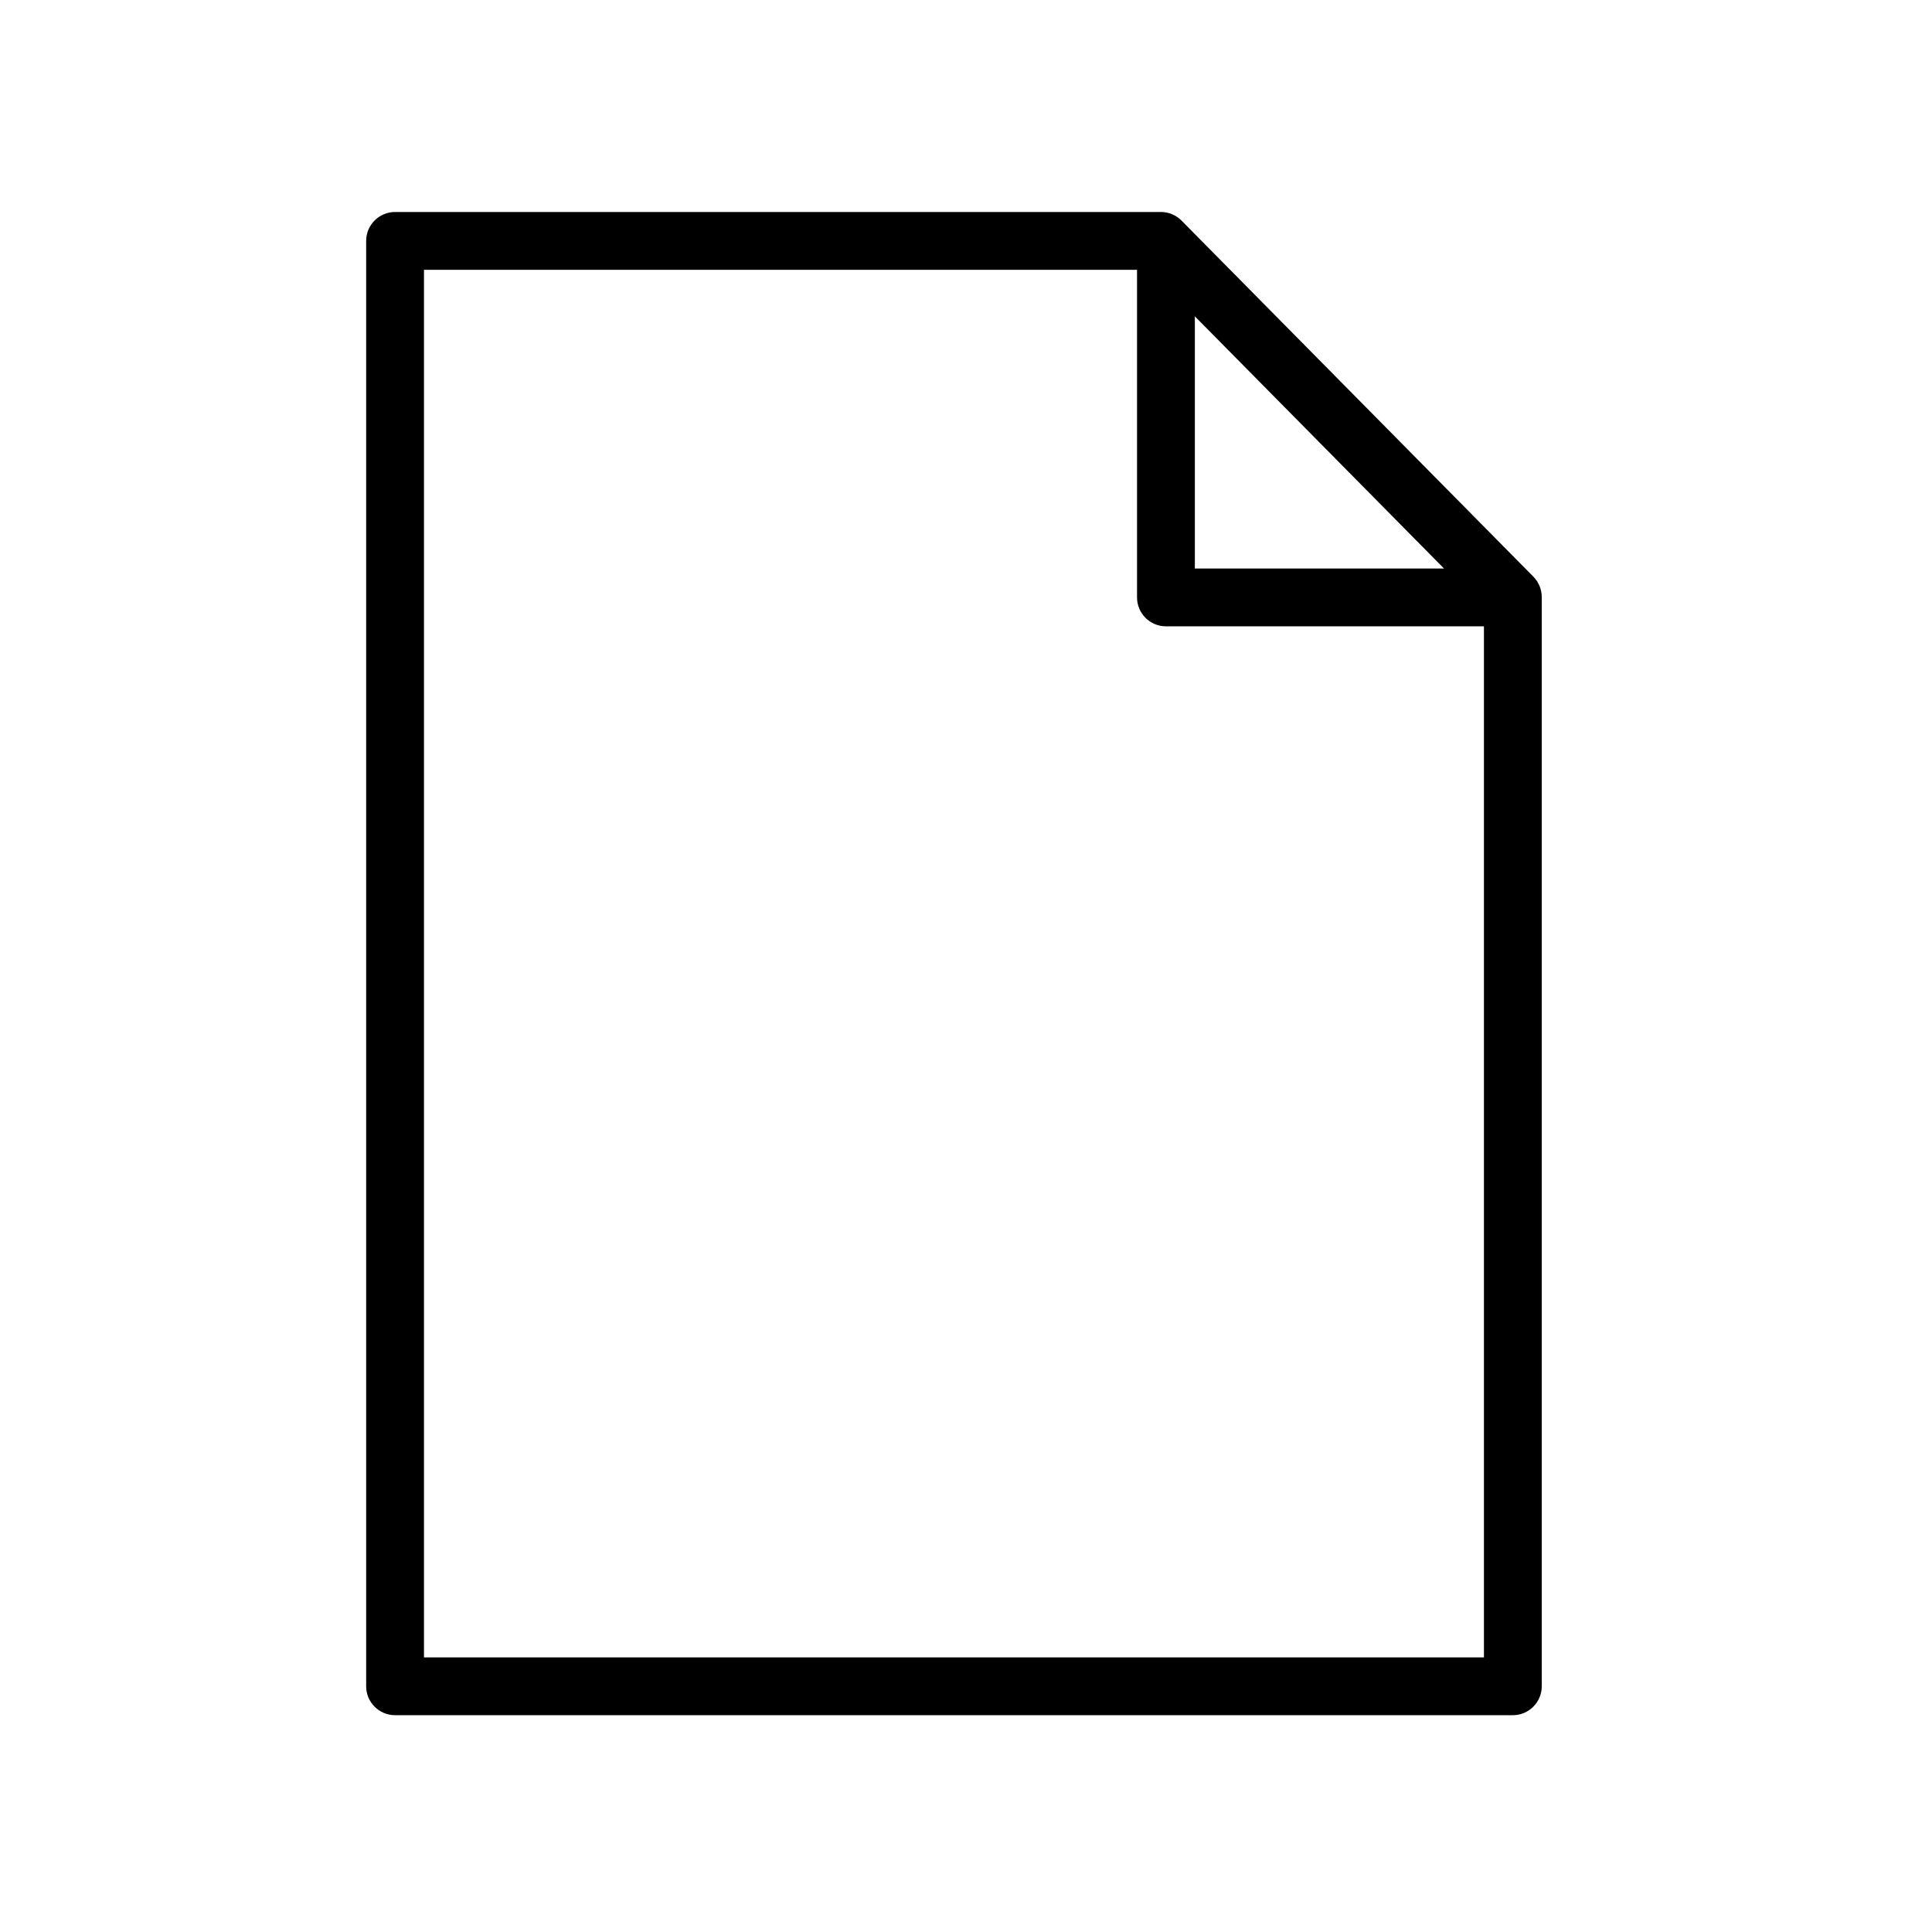
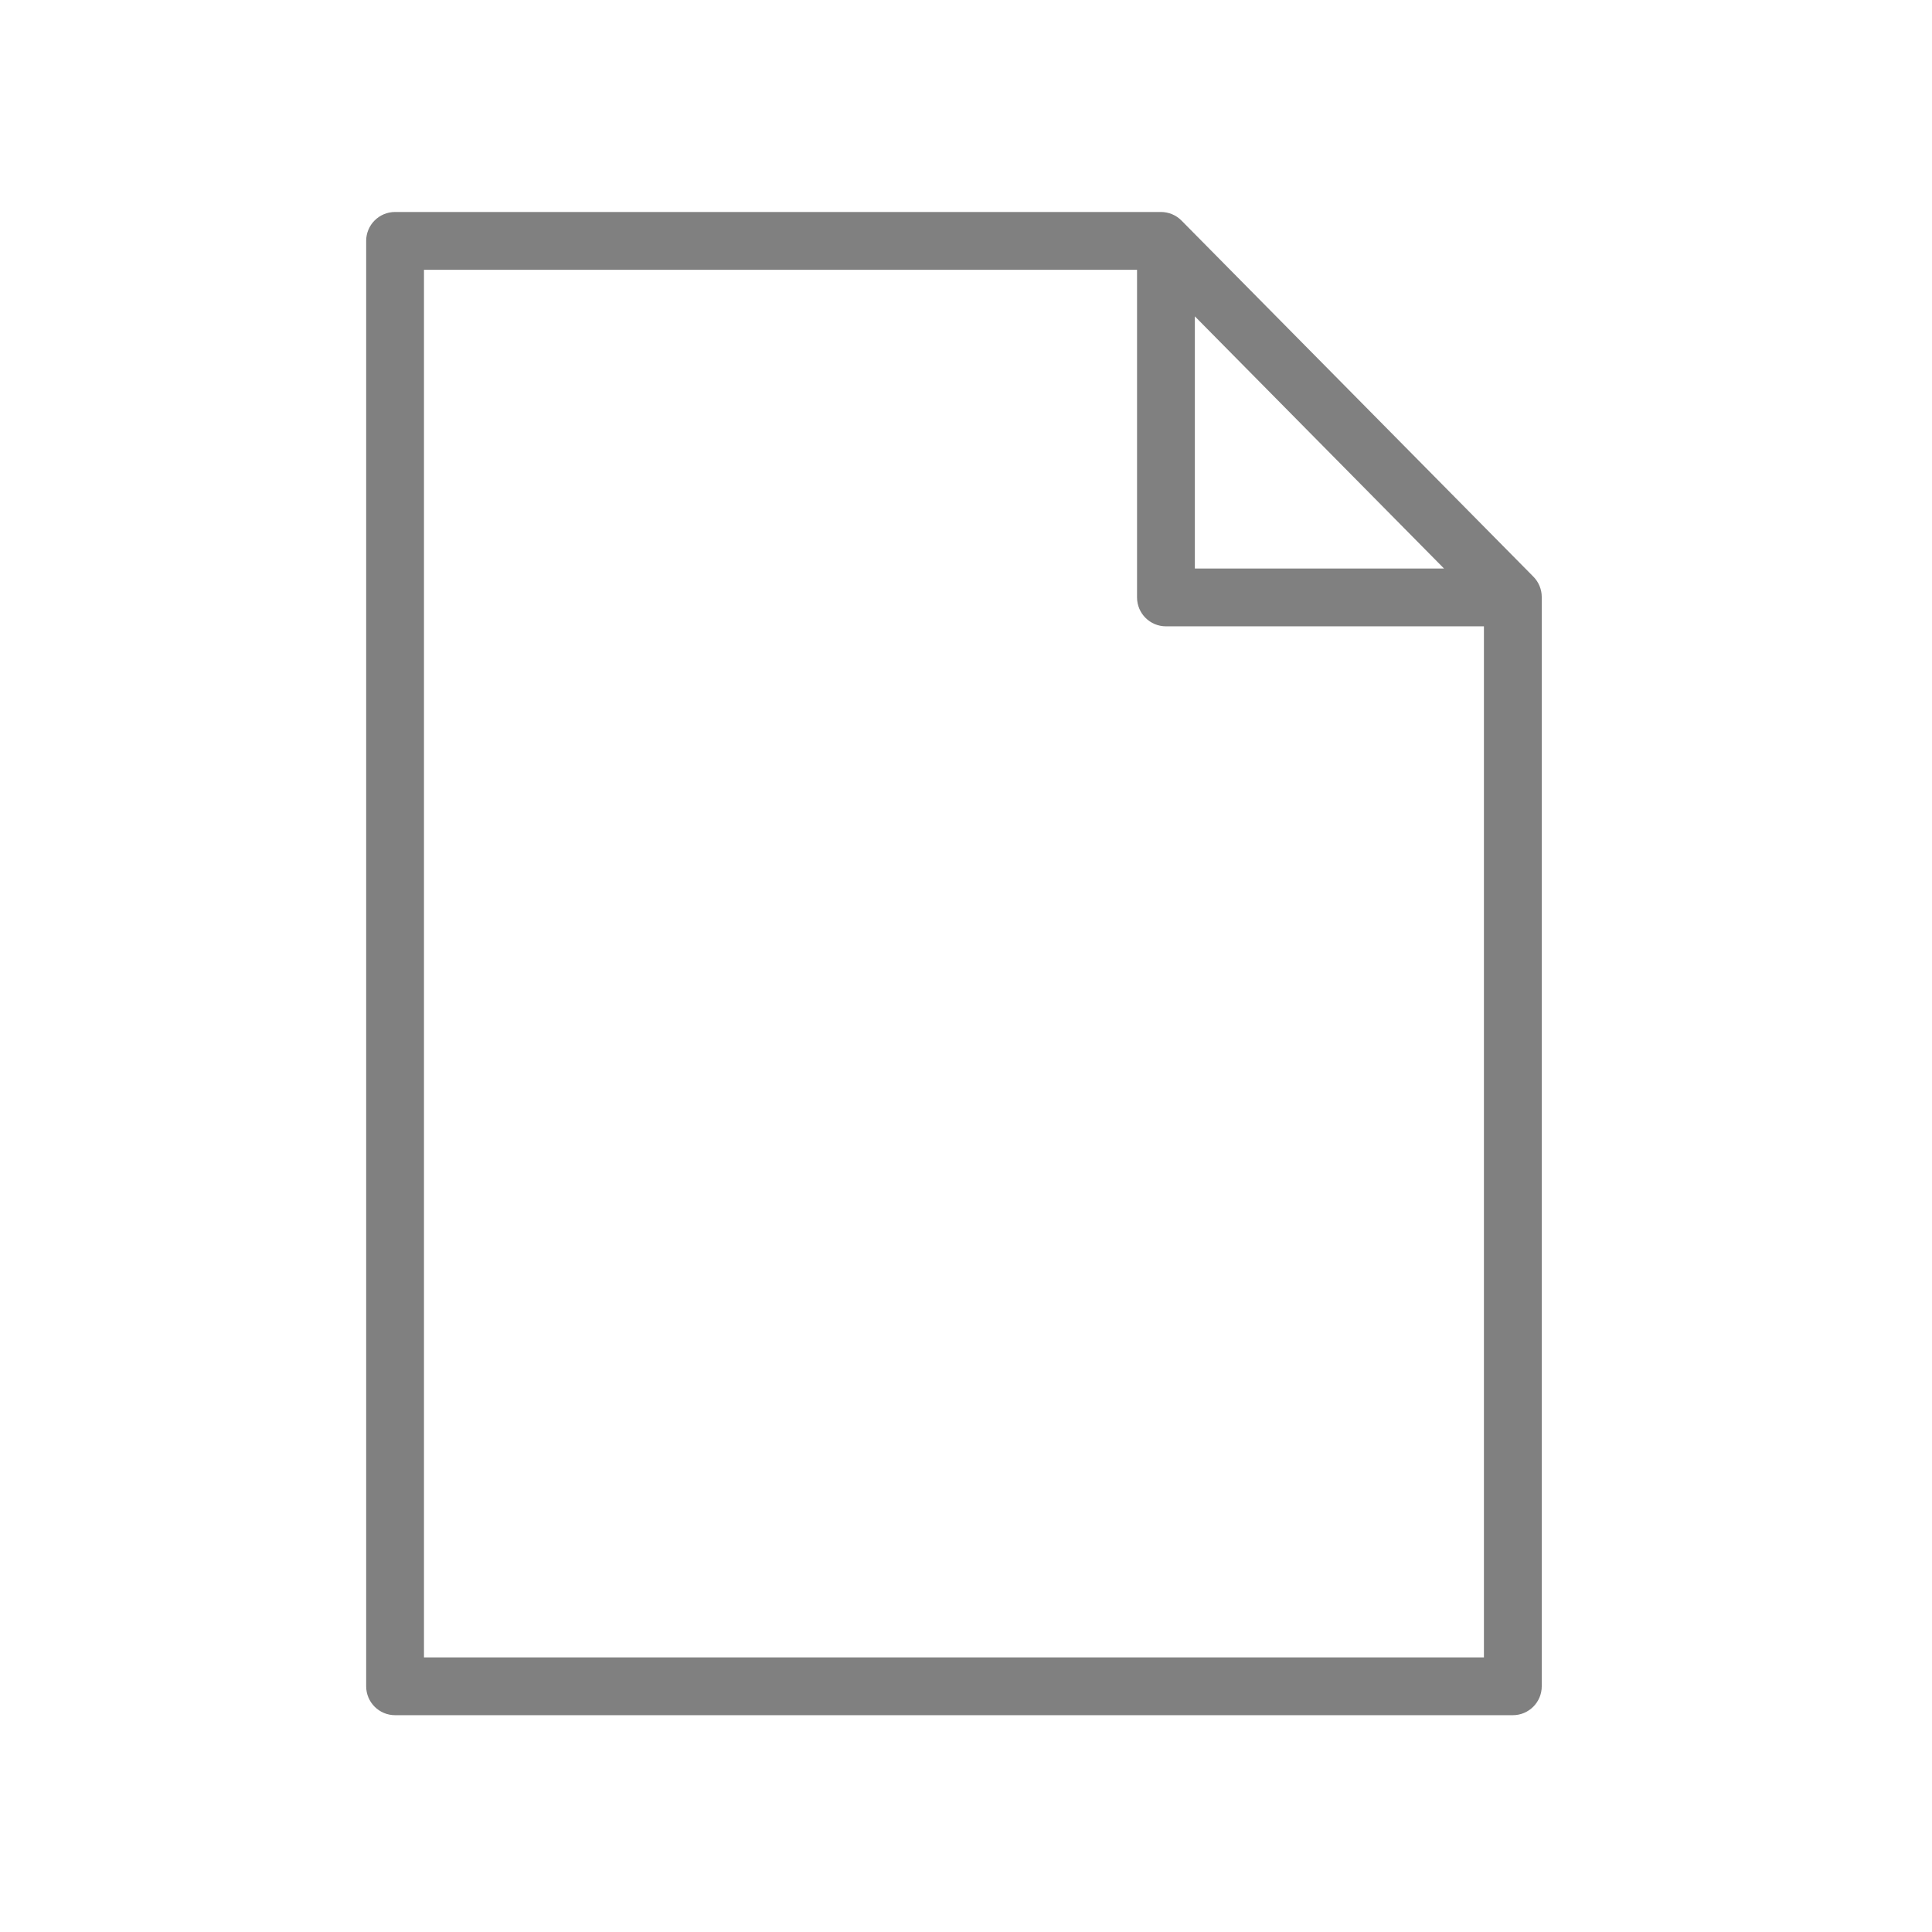
<svg xmlns="http://www.w3.org/2000/svg" version="1.1" id="Layer_1" x="0px" y="0px" viewBox="0 0 100.25 100.25" style="enable-background:new 0 0 100.25 100.25;" xml:space="preserve">
-   <path d="M79.567,29.924l-18.26-18.479C61.025,11.16,60.641,11,60.24,11H20.5c-0.828,0-1.5,0.672-1.5,1.5v75  c0,0.828,0.672,1.5,1.5,1.5h58c0.828,0,1.5-0.672,1.5-1.5V30.979C80,30.585,79.845,30.206,79.567,29.924z M62,16.415L74.929,29.5H62  V16.415z M22,86V14h37v17c0,0.828,0.672,1.5,1.5,1.5H77V86H22z" />
+   <path fill="#808080" d="M79.567,29.924l-18.26-18.479C61.025,11.16,60.641,11,60.24,11H20.5c-0.828,0-1.5,0.672-1.5,1.5v75  c0,0.828,0.672,1.5,1.5,1.5h58c0.828,0,1.5-0.672,1.5-1.5V30.979C80,30.585,79.845,30.206,79.567,29.924z M62,16.415L74.929,29.5H62  V16.415z M22,86V14h37v17c0,0.828,0.672,1.5,1.5,1.5H77V86H22z" />
</svg>
